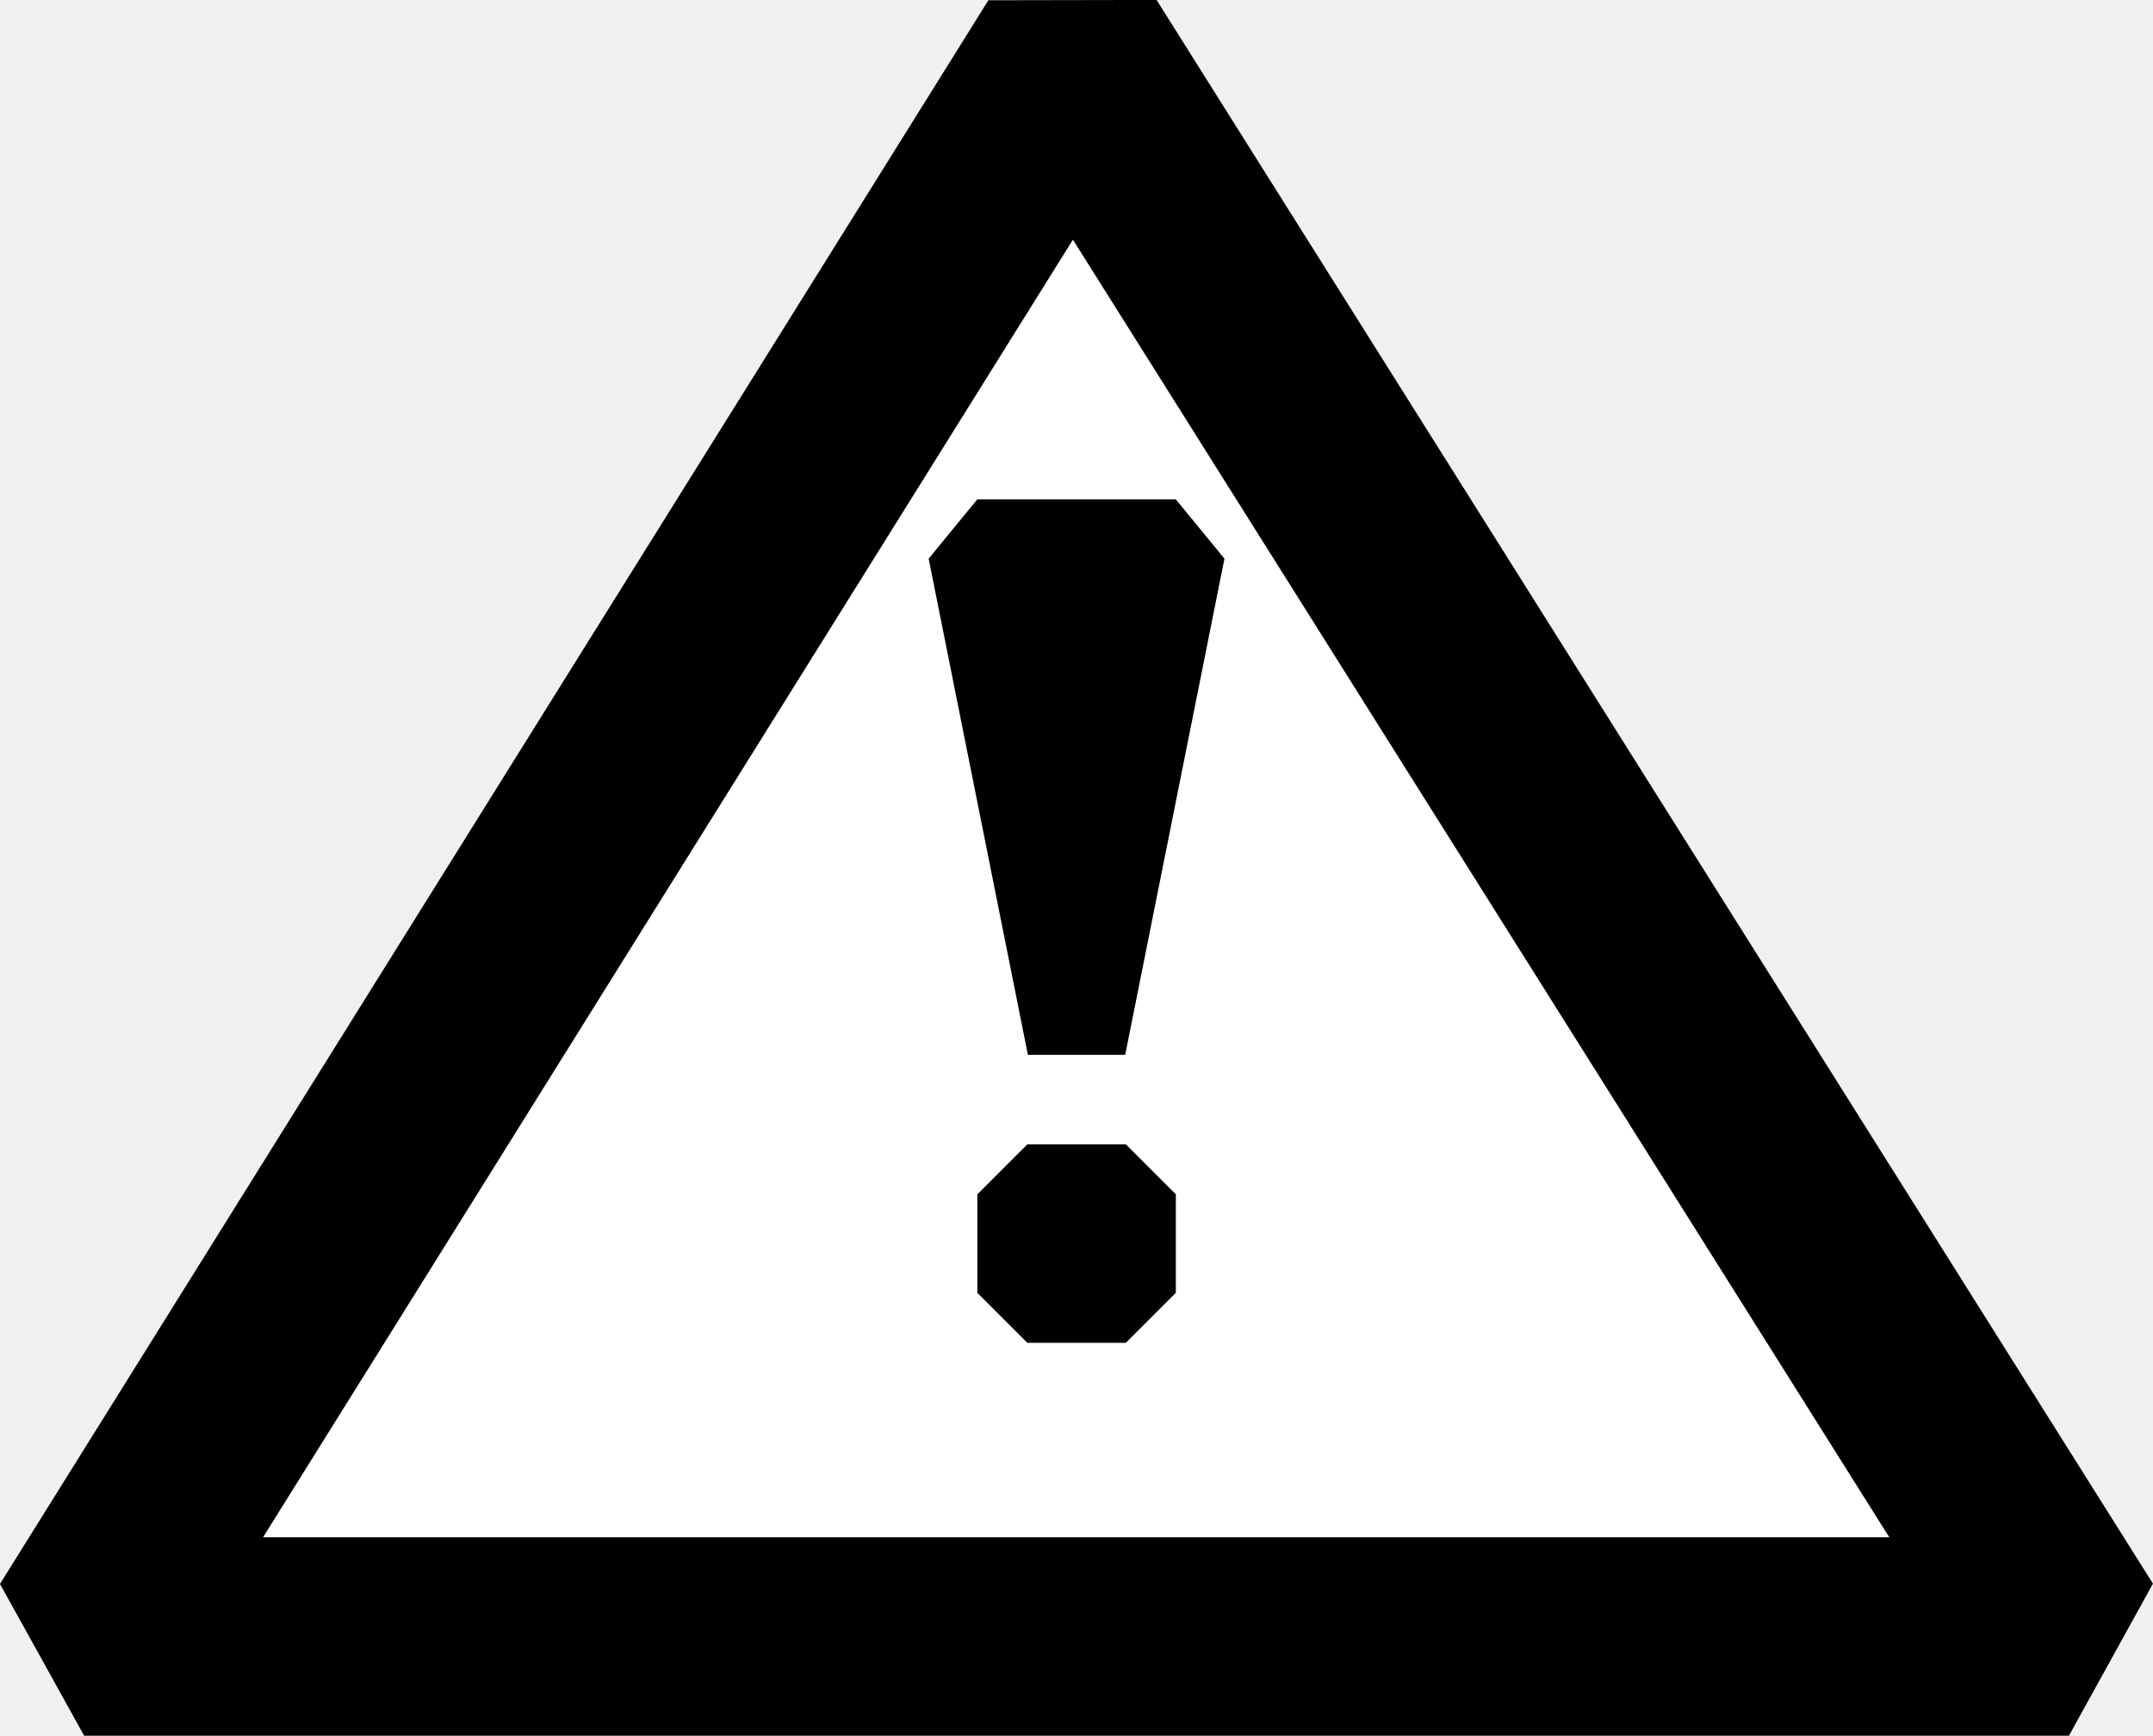
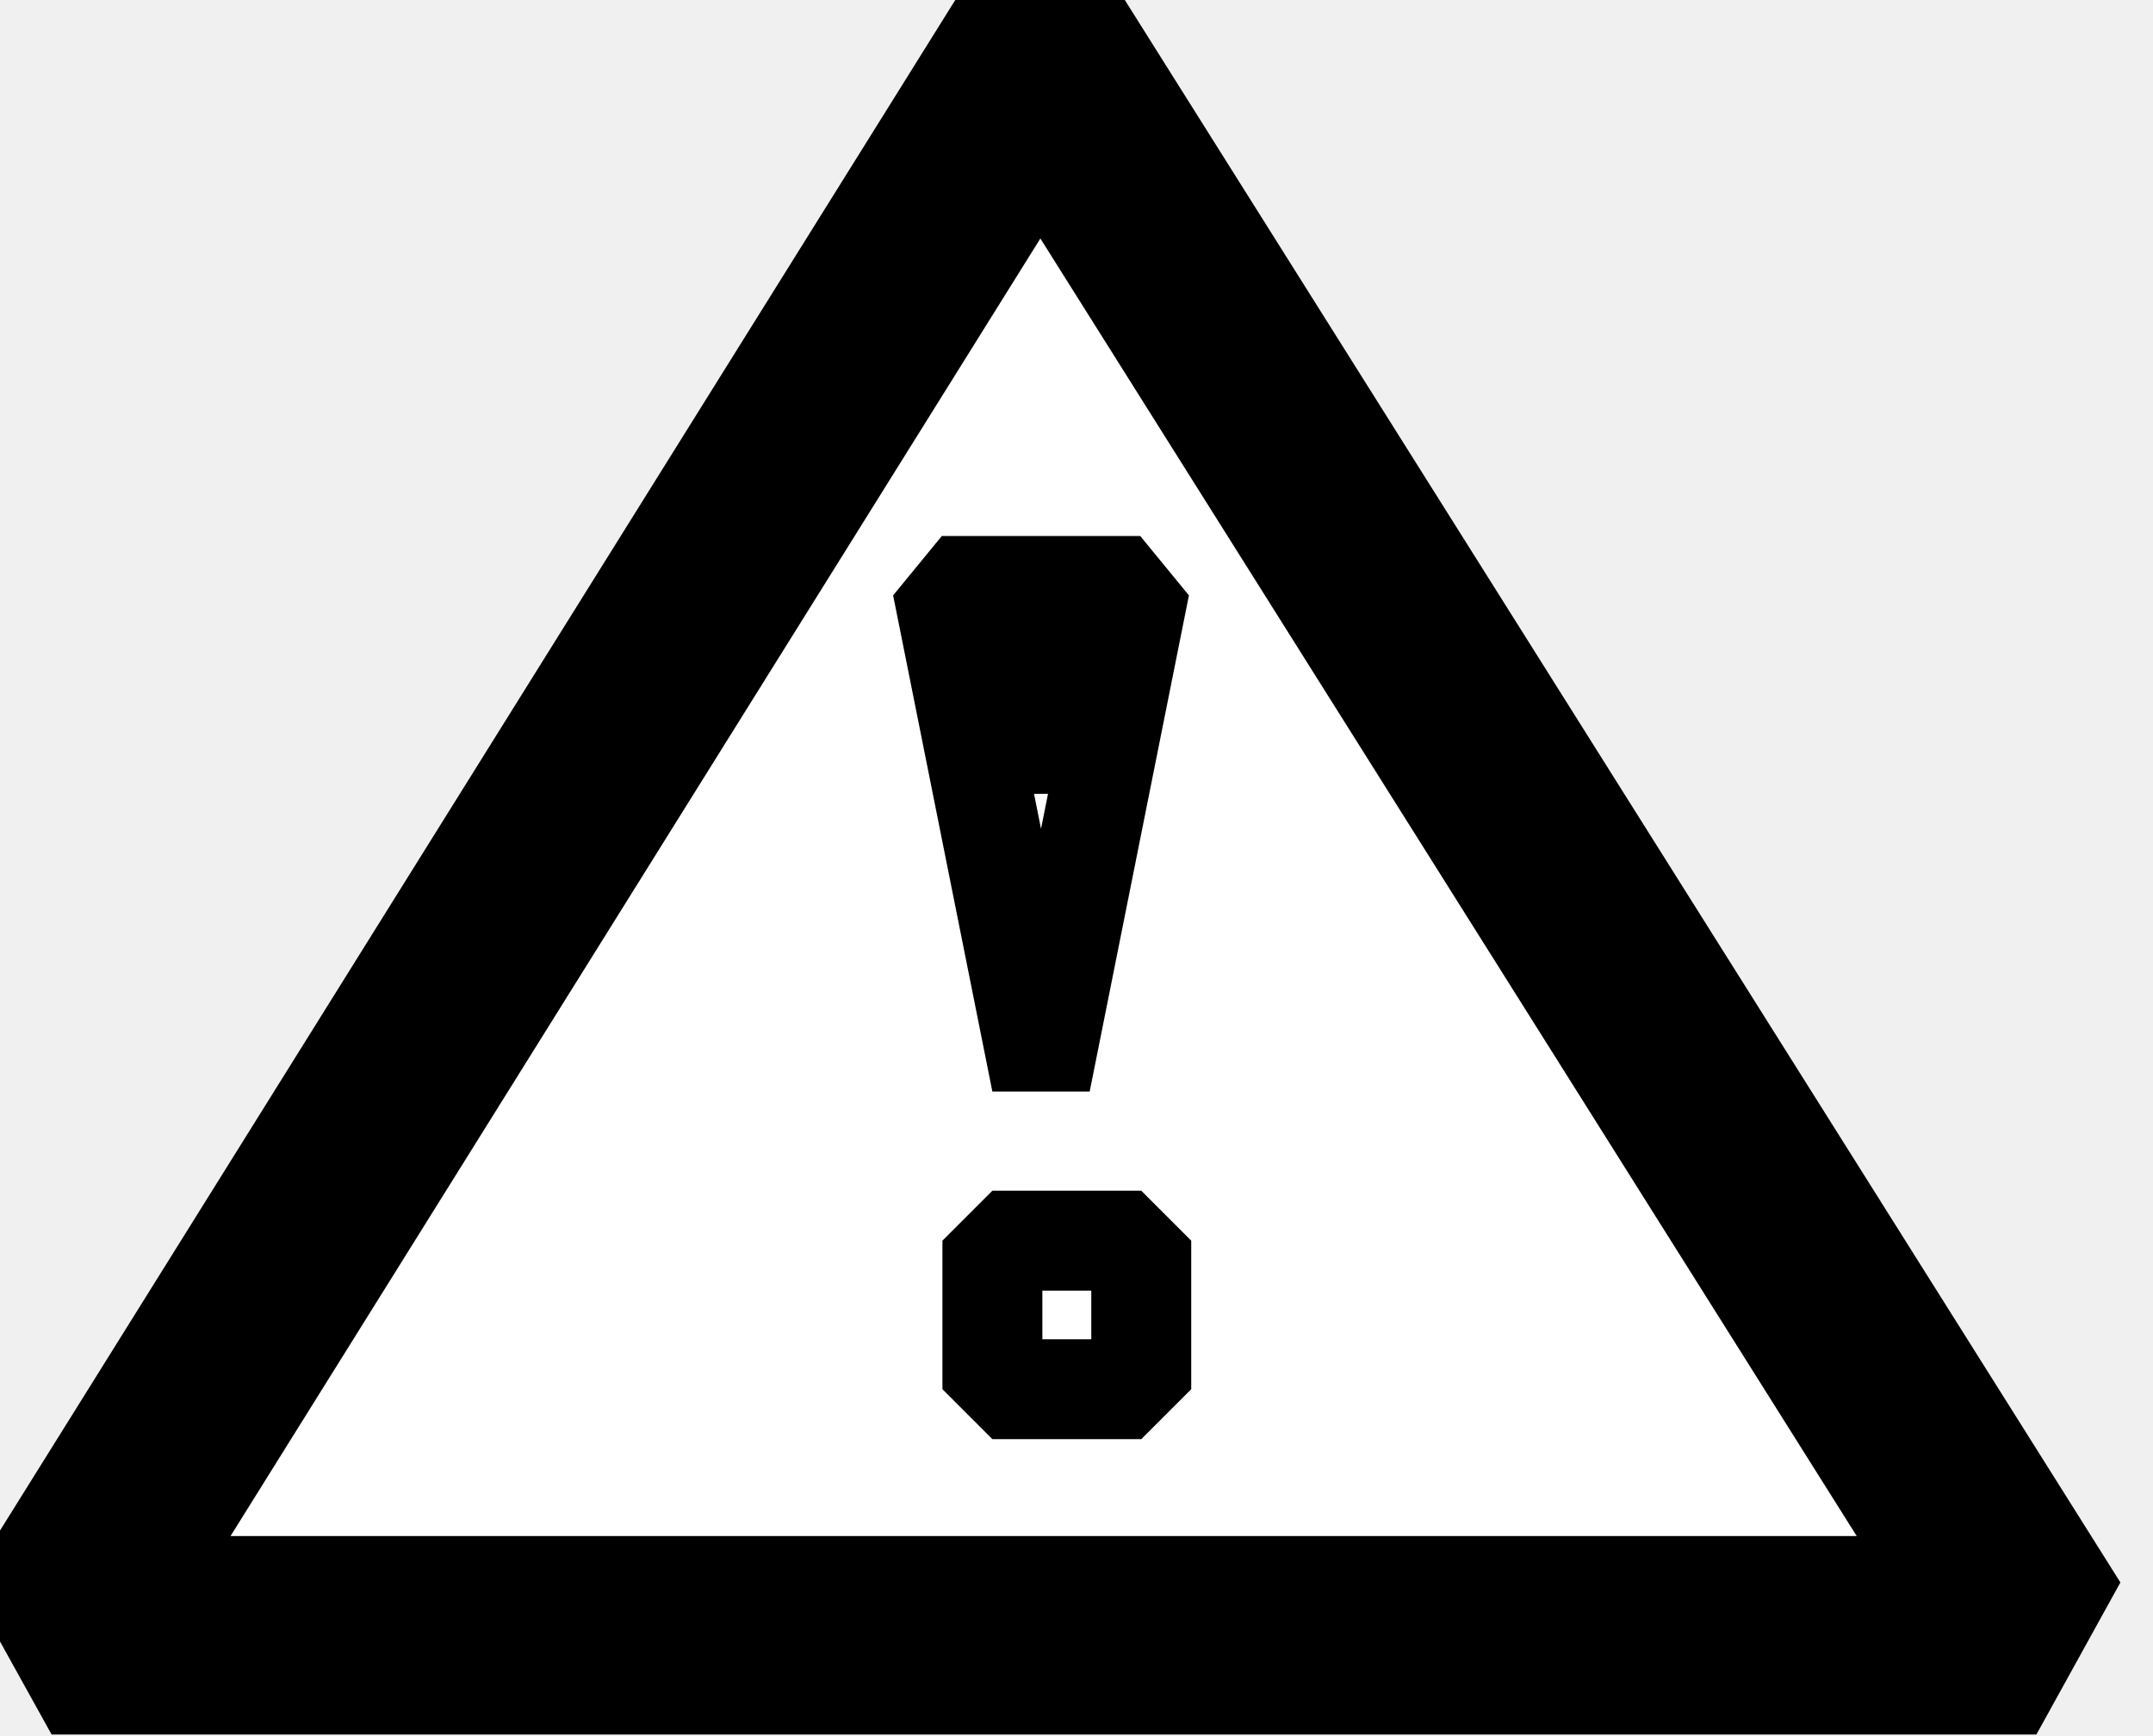
<svg xmlns="http://www.w3.org/2000/svg" width="21.695" height="17.492" viewBox="0 0 21.695 17.492" version="1.1" id="svg1">
  <defs id="defs1" />
-   <path style="fill:#ffffff;fill-opacity:1;stroke:#000000;stroke-width:2;stroke-linecap:square;stroke-miterlimit:0" d="M 10.808,0.532 0.848,16.492 H 20.848 Z" id="path1" />
-   <path style="fill:#000000;fill-opacity:1;stroke:#000000;stroke-width:1;stroke-linecap:square;stroke-miterlimit:0;stroke-dasharray:none;stroke-opacity:1" d="M 11.848,5.532 H 9.848 l 1,5 z" id="path2" />
-   <rect style="fill:none;stroke:#000000;stroke-width:1.007;stroke-linecap:square;stroke-miterlimit:0" id="rect2" width="0.993" height="0.993" x="10.352" y="12.036" />
+   <path style="fill:#ffffff;fill-opacity:1;stroke:#000000;stroke-width:2;stroke-linecap:square;stroke-miterlimit:0" d="M 10.48,0.52 0.52,16.48 H 20.52 Z" id="path1" />
+   <path style="fill:none;fill-opacity:1;stroke:#000000;stroke-width:1;stroke-linecap:square;stroke-miterlimit:0;stroke-dasharray:none;stroke-opacity:1" d="M 11.49,5.902 H 9.49 L 10.49,10.902 Z" id="path2" />
+   <rect style="fill:none;stroke:#000000;stroke-width:1.007;stroke-linecap:square;stroke-miterlimit:0" id="rect2" width="1.5" height="1.497" x="10" y="12.503" />
+   <rect style="fill:#000000;fill-opacity:1;stroke:none;stroke-width:0;stroke-miterlimit:0;stroke-dasharray:none" id="rect3" width="1.99" height="2.098" x="9.505" y="5.902" ry="0" />
</svg>
